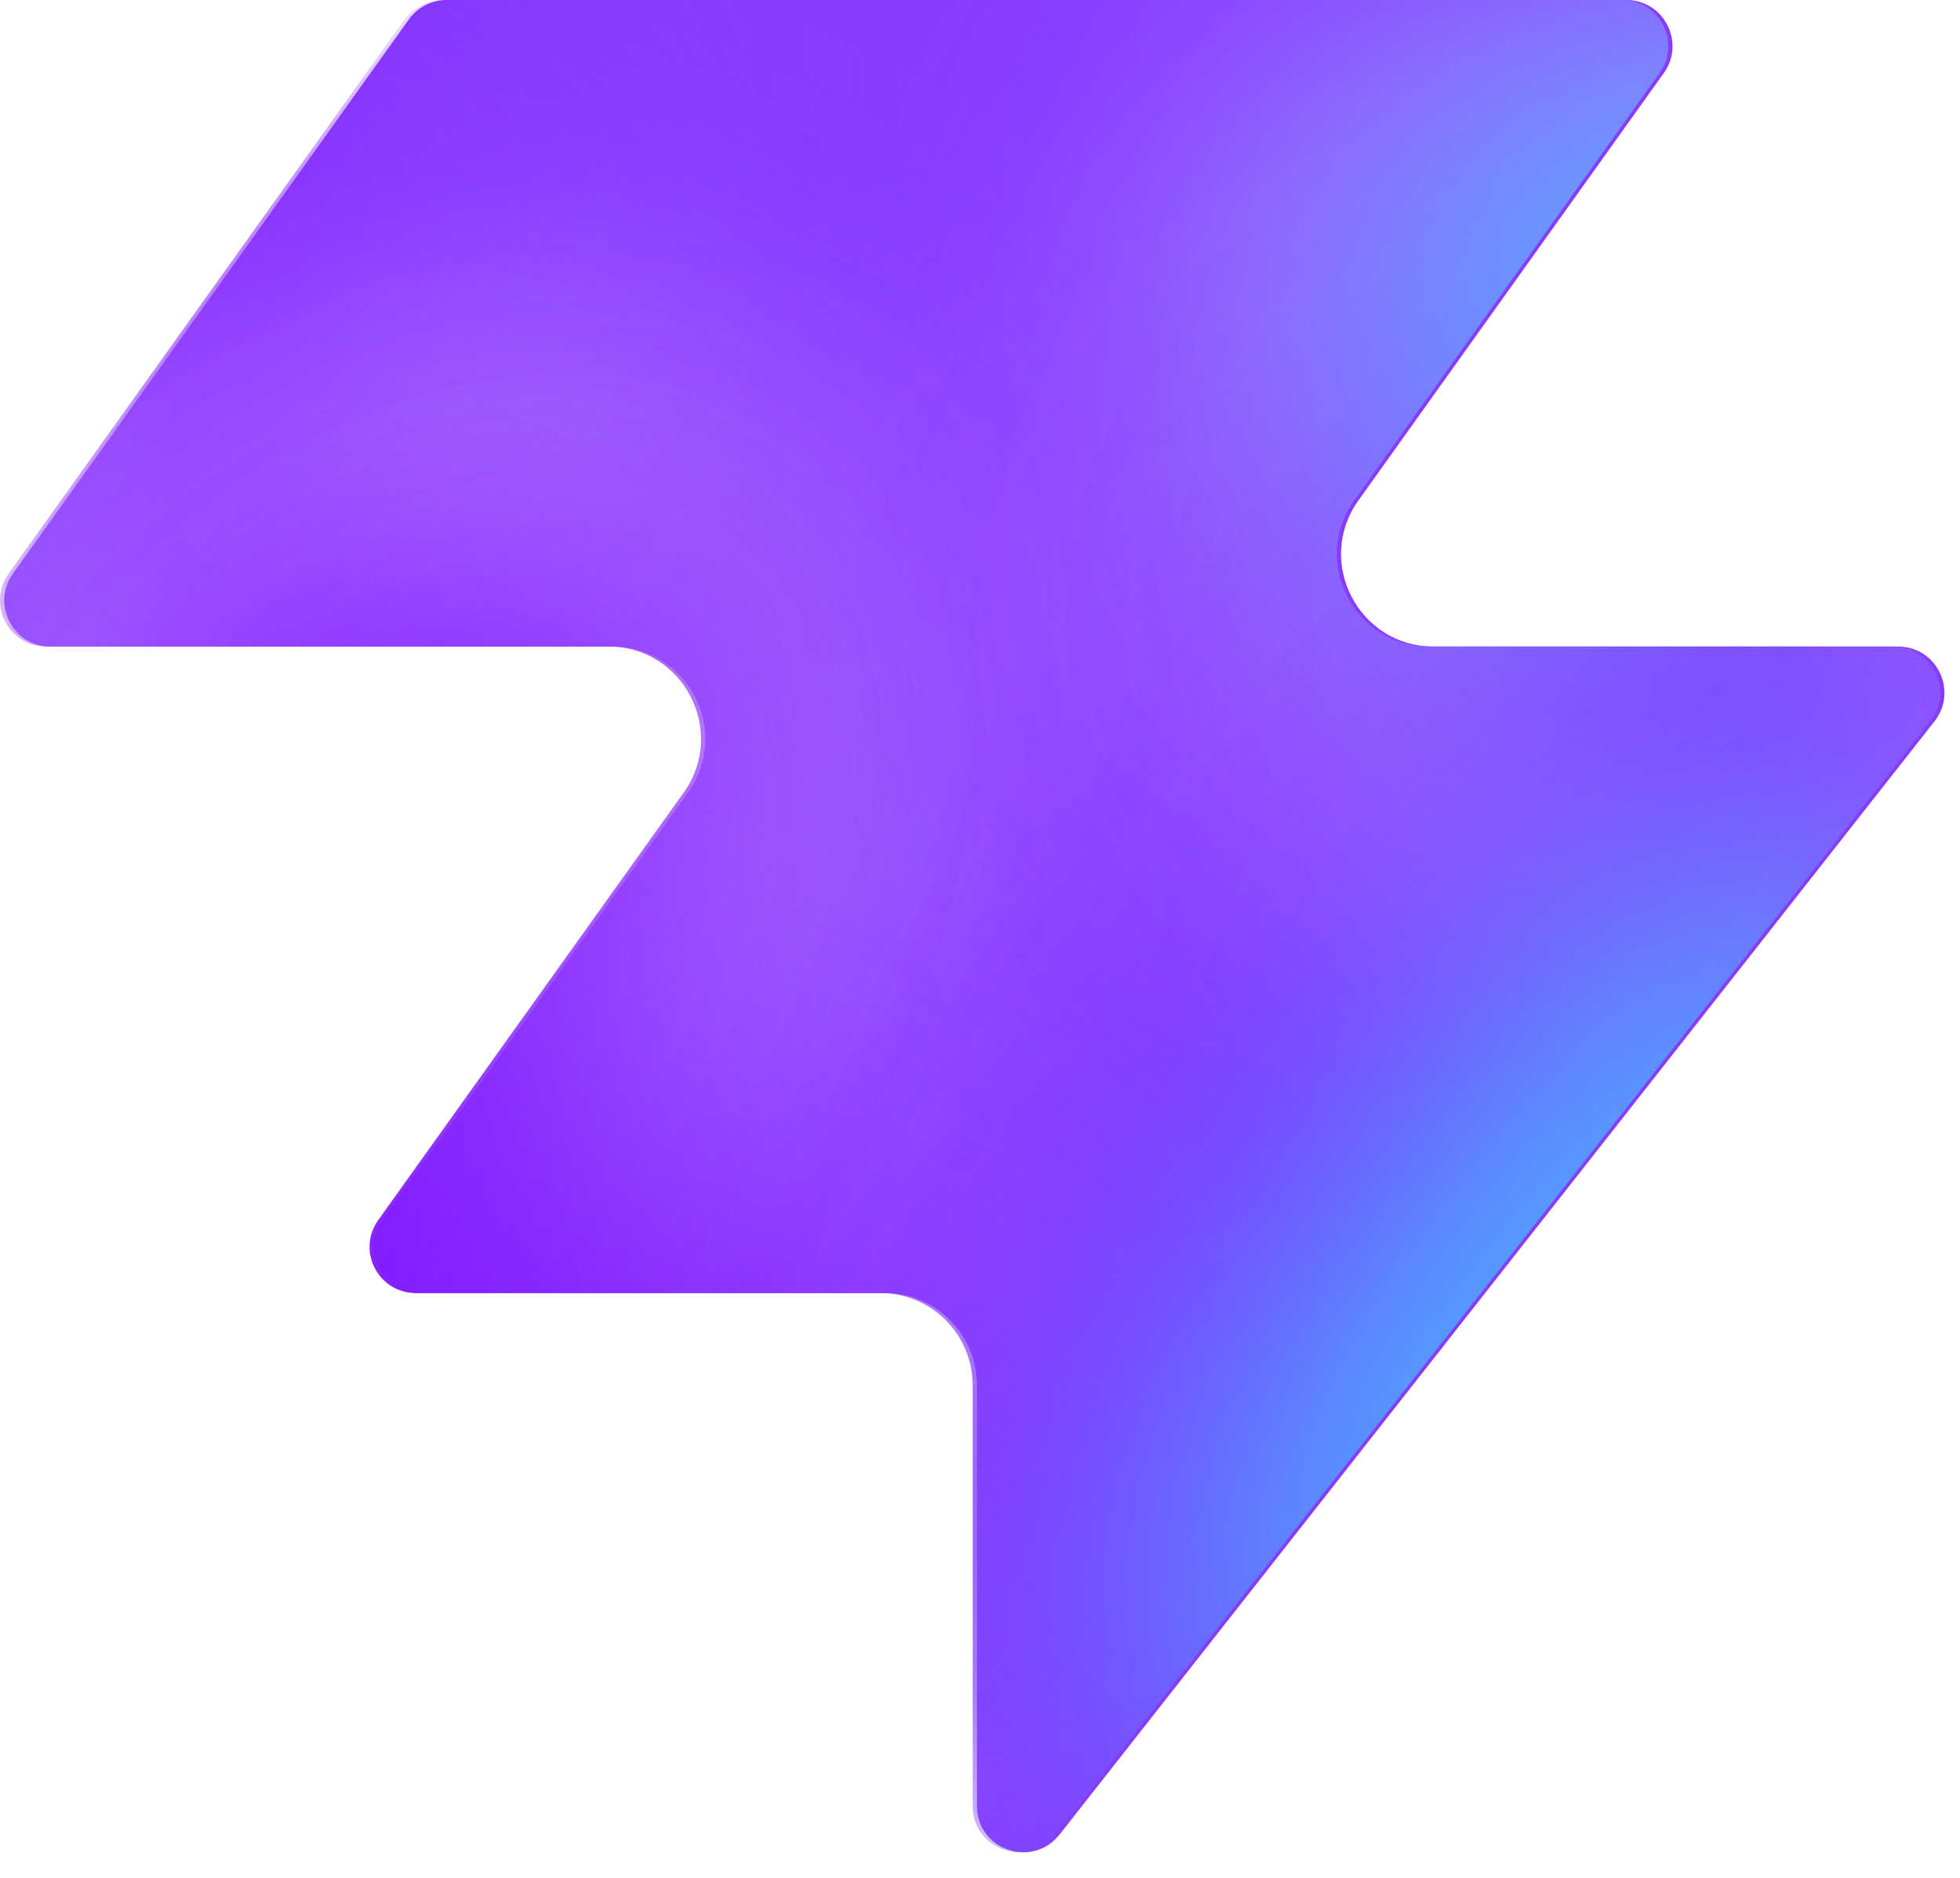
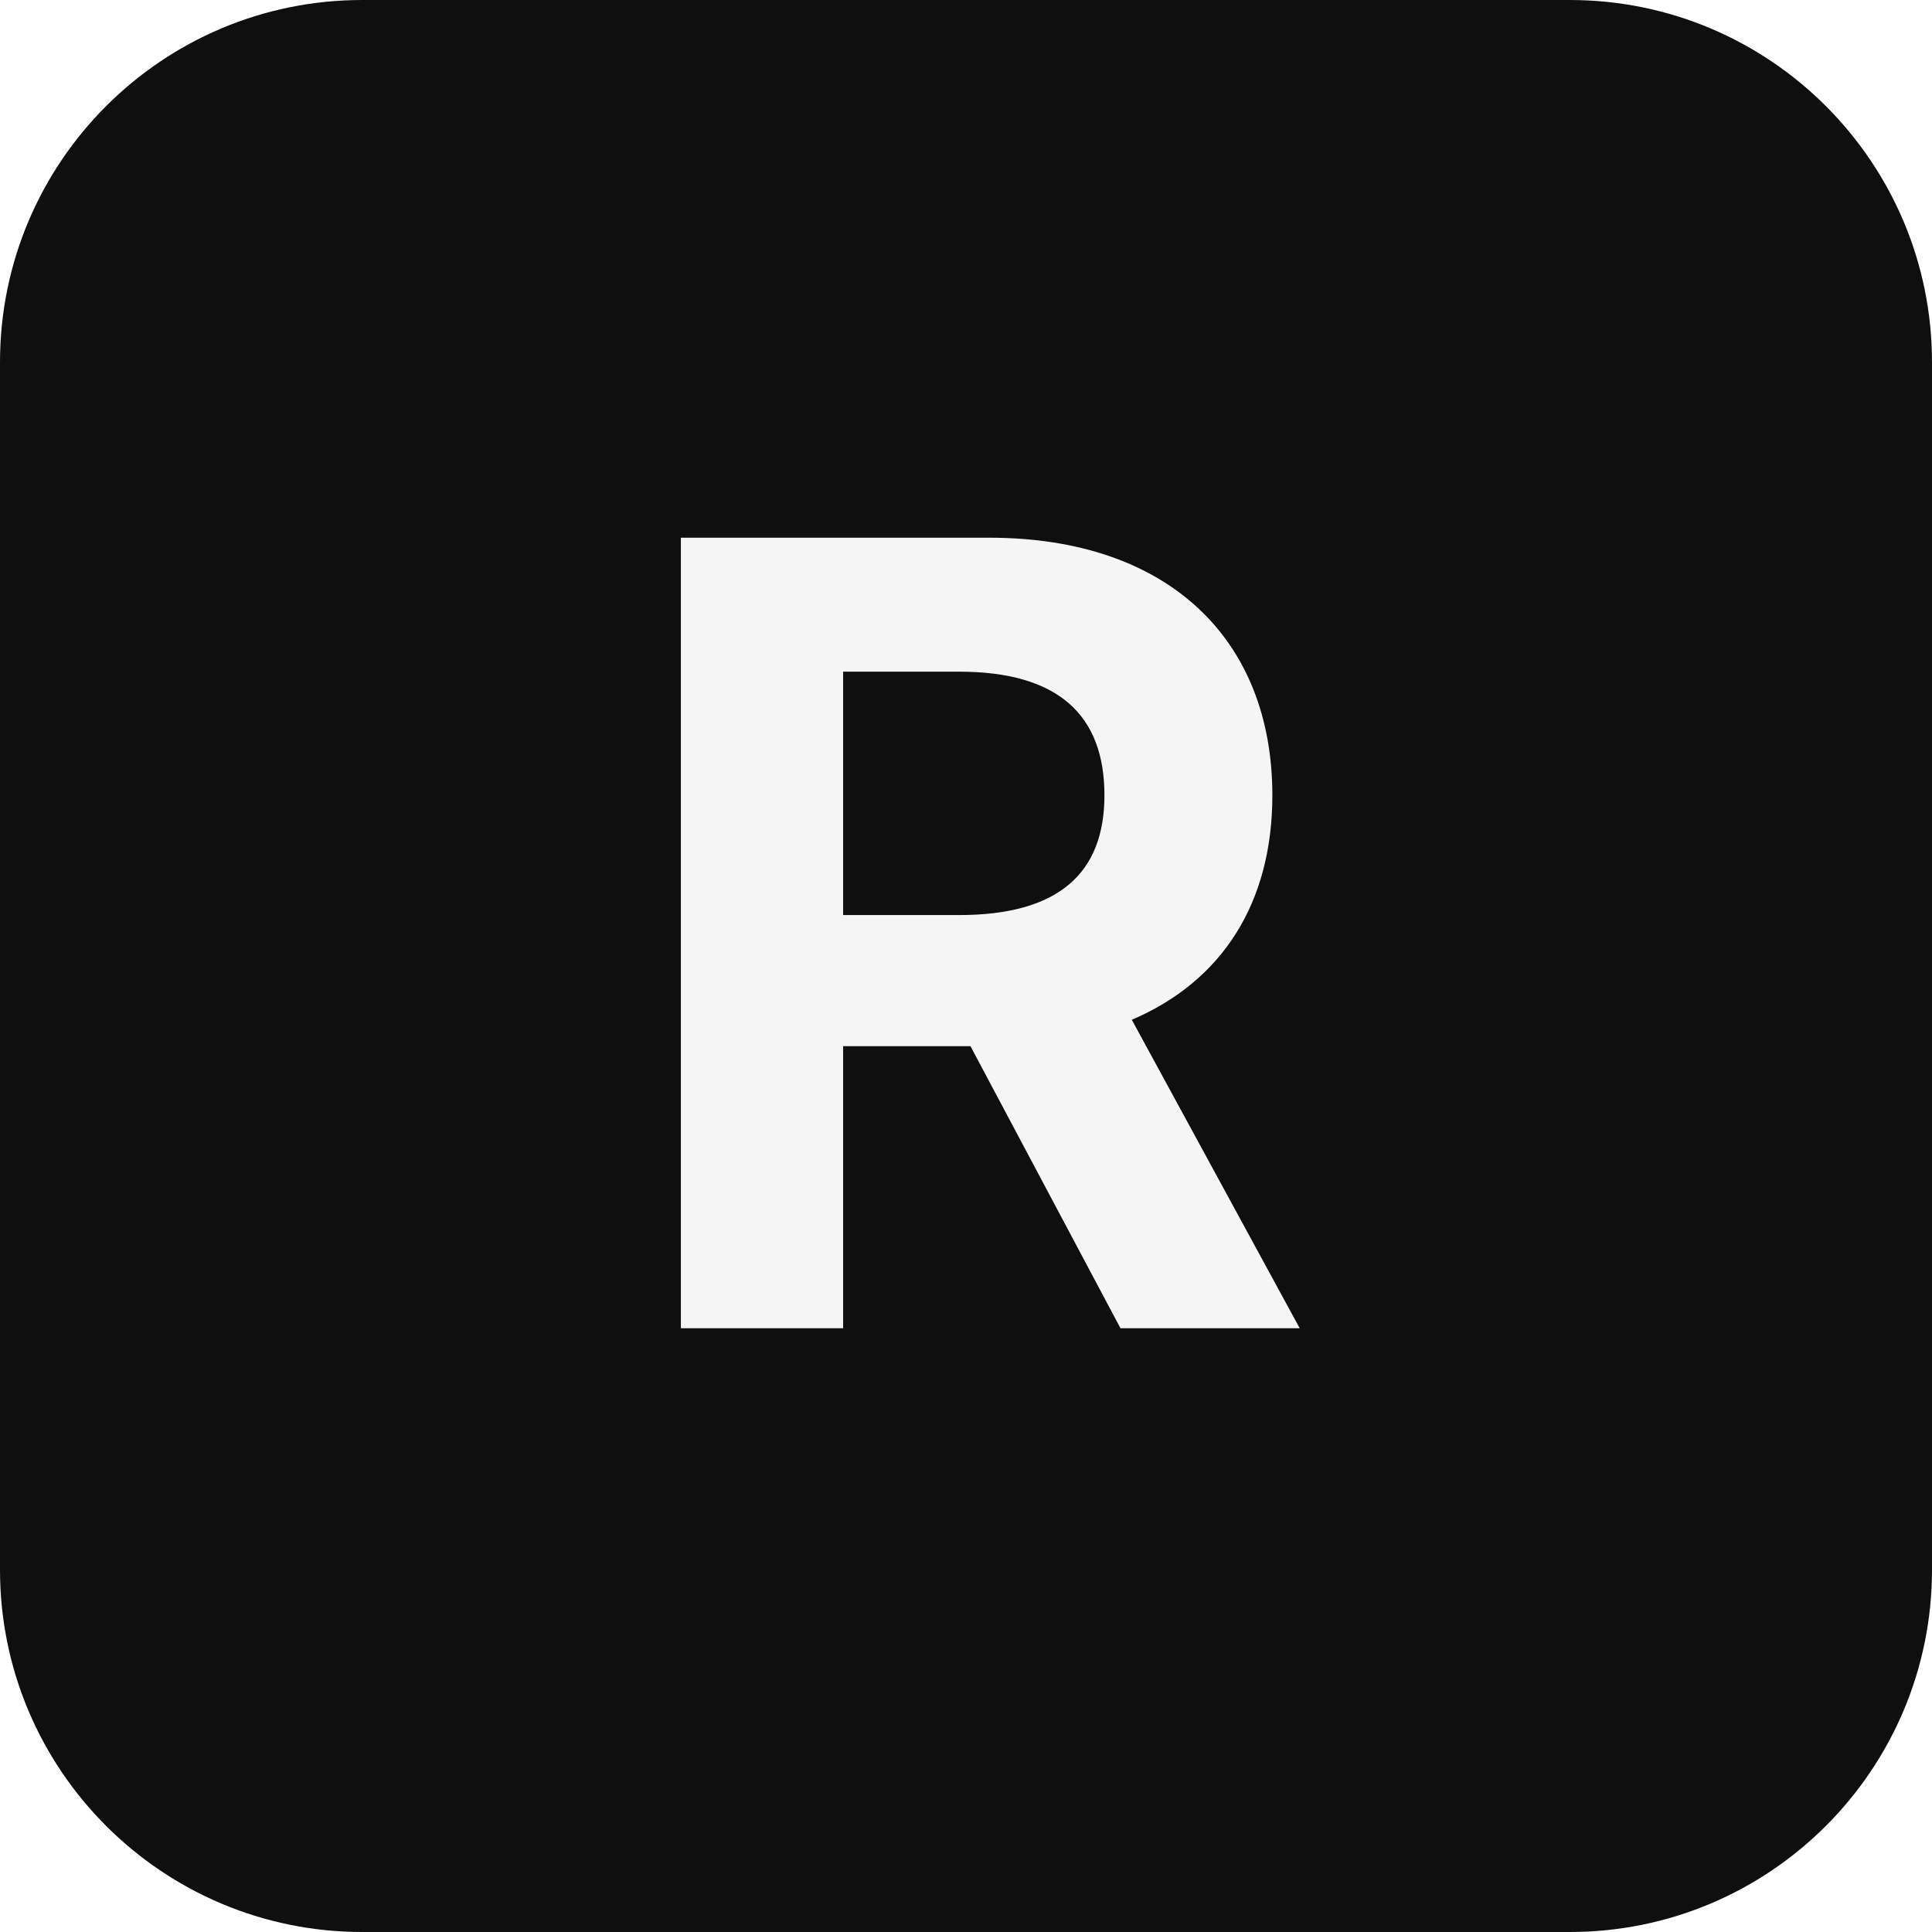
- <svg xmlns="http://www.w3.org/2000/svg" width="48" height="46" fill="none" viewBox="0 0 48 46">
-   <path fill="#863bff" d="M25.946 44.938c-.664.845-2.021.375-2.021-.698V33.937a2.26 2.26 0 0 0-2.262-2.262H10.287c-.92 0-1.456-1.04-.92-1.788l7.48-10.471c1.07-1.497 0-3.578-1.842-3.578H1.237c-.92 0-1.456-1.04-.92-1.788L10.013.474c.214-.297.556-.474.92-.474h28.894c.92 0 1.456 1.04.92 1.788l-7.48 10.471c-1.07 1.498 0 3.579 1.842 3.579h11.377c.943 0 1.473 1.088.89 1.83L25.947 44.94z" style="fill:#863bff;fill:color(display-p3 .525 .23 1);fill-opacity:1" />
-   <mask id="a" width="48" height="46" x="0" y="0" maskUnits="userSpaceOnUse" style="mask-type:alpha">
-     <path fill="#000" d="M25.842 44.938c-.664.844-2.021.375-2.021-.698V33.937a2.26 2.26 0 0 0-2.262-2.262H10.183c-.92 0-1.456-1.04-.92-1.788l7.48-10.471c1.07-1.498 0-3.579-1.842-3.579H1.133c-.92 0-1.456-1.04-.92-1.787L9.91.473c.214-.297.556-.474.92-.474h28.894c.92 0 1.456 1.04.92 1.788l-7.48 10.471c-1.07 1.498 0 3.578 1.842 3.578h11.377c.943 0 1.473 1.088.89 1.832L25.843 44.94z" style="fill:#000;fill-opacity:1" />
-   </mask>
-   <g mask="url(#a)">
-     <g filter="url(#b)">
-       <ellipse cx="5.508" cy="14.704" fill="#ede6ff" rx="5.508" ry="14.704" style="fill:#ede6ff;fill:color(display-p3 .927 .903 1);fill-opacity:1" transform="matrix(.00324 1 1 -.00324 -4.47 31.516)" />
-     </g>
-     <g filter="url(#c)">
-       <ellipse cx="10.399" cy="29.851" fill="#ede6ff" rx="10.399" ry="29.851" style="fill:#ede6ff;fill:color(display-p3 .927 .903 1);fill-opacity:1" transform="matrix(.00324 1 1 -.00324 -39.328 7.883)" />
-     </g>
-     <g filter="url(#d)">
-       <ellipse cx="5.508" cy="30.487" fill="#7e14ff" rx="5.508" ry="30.487" style="fill:#7e14ff;fill:color(display-p3 .492 .077 1);fill-opacity:1" transform="rotate(89.814 -25.913 -14.639)scale(1 -1)" />
-     </g>
-     <g filter="url(#e)">
-       <ellipse cx="5.508" cy="30.599" fill="#7e14ff" rx="5.508" ry="30.599" style="fill:#7e14ff;fill:color(display-p3 .492 .077 1);fill-opacity:1" transform="rotate(89.814 -32.644 -3.334)scale(1 -1)" />
-     </g>
-     <g filter="url(#f)">
-       <ellipse cx="5.508" cy="30.599" fill="#7e14ff" rx="5.508" ry="30.599" style="fill:#7e14ff;fill:color(display-p3 .492 .077 1);fill-opacity:1" transform="matrix(.00324 1 1 -.00324 -34.34 30.47)" />
-     </g>
-     <g filter="url(#g)">
-       <ellipse cx="14.072" cy="22.078" fill="#ede6ff" rx="14.072" ry="22.078" style="fill:#ede6ff;fill:color(display-p3 .927 .903 1);fill-opacity:1" transform="rotate(93.35 24.506 48.493)scale(-1 1)" />
-     </g>
-     <g filter="url(#h)">
-       <ellipse cx="3.47" cy="21.501" fill="#7e14ff" rx="3.47" ry="21.501" style="fill:#7e14ff;fill:color(display-p3 .492 .077 1);fill-opacity:1" transform="rotate(89.009 28.708 47.59)scale(-1 1)" />
-     </g>
-     <g filter="url(#i)">
-       <ellipse cx="3.47" cy="21.501" fill="#7e14ff" rx="3.47" ry="21.501" style="fill:#7e14ff;fill:color(display-p3 .492 .077 1);fill-opacity:1" transform="rotate(89.009 28.708 47.59)scale(-1 1)" />
-     </g>
-     <g filter="url(#j)">
-       <ellipse cx=".387" cy="8.972" fill="#7e14ff" rx="4.407" ry="29.108" style="fill:#7e14ff;fill:color(display-p3 .492 .077 1);fill-opacity:1" transform="rotate(39.51 .387 8.972)" />
-     </g>
-     <g filter="url(#k)">
-       <ellipse cx="47.523" cy="-6.092" fill="#7e14ff" rx="4.407" ry="29.108" style="fill:#7e14ff;fill:color(display-p3 .492 .077 1);fill-opacity:1" transform="rotate(37.892 47.523 -6.092)" />
-     </g>
-     <g filter="url(#l)">
-       <ellipse cx="41.412" cy="6.333" fill="#47bfff" rx="5.971" ry="9.665" style="fill:#47bfff;fill:color(display-p3 .28 .748 1);fill-opacity:1" transform="rotate(37.892 41.412 6.333)" />
-     </g>
-     <g filter="url(#m)">
-       <ellipse cx="-1.879" cy="38.332" fill="#7e14ff" rx="4.407" ry="29.108" style="fill:#7e14ff;fill:color(display-p3 .492 .077 1);fill-opacity:1" transform="rotate(37.892 -1.88 38.332)" />
-     </g>
-     <g filter="url(#n)">
-       <ellipse cx="-1.879" cy="38.332" fill="#7e14ff" rx="4.407" ry="29.108" style="fill:#7e14ff;fill:color(display-p3 .492 .077 1);fill-opacity:1" transform="rotate(37.892 -1.88 38.332)" />
-     </g>
-     <g filter="url(#o)">
-       <ellipse cx="35.651" cy="29.907" fill="#7e14ff" rx="4.407" ry="29.108" style="fill:#7e14ff;fill:color(display-p3 .492 .077 1);fill-opacity:1" transform="rotate(37.892 35.651 29.907)" />
-     </g>
-     <g filter="url(#p)">
-       <ellipse cx="38.418" cy="32.4" fill="#47bfff" rx="5.971" ry="15.297" style="fill:#47bfff;fill:color(display-p3 .28 .748 1);fill-opacity:1" transform="rotate(37.892 38.418 32.4)" />
-     </g>
-   </g>
-   <defs>
-     <filter id="b" width="60.045" height="41.654" x="-19.77" y="16.149" color-interpolation-filters="sRGB" filterUnits="userSpaceOnUse">
-       <feFlood flood-opacity="0" result="BackgroundImageFix" />
-       <feBlend in="SourceGraphic" in2="BackgroundImageFix" result="shape" />
-       <feGaussianBlur result="effect1_foregroundBlur_2002_17158" stdDeviation="7.659" />
-     </filter>
-     <filter id="c" width="90.34" height="51.437" x="-54.613" y="-7.533" color-interpolation-filters="sRGB" filterUnits="userSpaceOnUse">
-       <feFlood flood-opacity="0" result="BackgroundImageFix" />
-       <feBlend in="SourceGraphic" in2="BackgroundImageFix" result="shape" />
-       <feGaussianBlur result="effect1_foregroundBlur_2002_17158" stdDeviation="7.659" />
-     </filter>
-     <filter id="d" width="79.355" height="29.4" x="-49.64" y="2.03" color-interpolation-filters="sRGB" filterUnits="userSpaceOnUse">
-       <feFlood flood-opacity="0" result="BackgroundImageFix" />
-       <feBlend in="SourceGraphic" in2="BackgroundImageFix" result="shape" />
-       <feGaussianBlur result="effect1_foregroundBlur_2002_17158" stdDeviation="4.596" />
-     </filter>
-     <filter id="e" width="79.579" height="29.4" x="-45.045" y="20.029" color-interpolation-filters="sRGB" filterUnits="userSpaceOnUse">
-       <feFlood flood-opacity="0" result="BackgroundImageFix" />
-       <feBlend in="SourceGraphic" in2="BackgroundImageFix" result="shape" />
-       <feGaussianBlur result="effect1_foregroundBlur_2002_17158" stdDeviation="4.596" />
-     </filter>
-     <filter id="f" width="79.579" height="29.4" x="-43.513" y="21.178" color-interpolation-filters="sRGB" filterUnits="userSpaceOnUse">
-       <feFlood flood-opacity="0" result="BackgroundImageFix" />
-       <feBlend in="SourceGraphic" in2="BackgroundImageFix" result="shape" />
-       <feGaussianBlur result="effect1_foregroundBlur_2002_17158" stdDeviation="4.596" />
-     </filter>
-     <filter id="g" width="74.749" height="58.852" x="15.756" y="-17.901" color-interpolation-filters="sRGB" filterUnits="userSpaceOnUse">
-       <feFlood flood-opacity="0" result="BackgroundImageFix" />
-       <feBlend in="SourceGraphic" in2="BackgroundImageFix" result="shape" />
-       <feGaussianBlur result="effect1_foregroundBlur_2002_17158" stdDeviation="7.659" />
-     </filter>
-     <filter id="h" width="61.377" height="25.362" x="23.548" y="2.284" color-interpolation-filters="sRGB" filterUnits="userSpaceOnUse">
-       <feFlood flood-opacity="0" result="BackgroundImageFix" />
-       <feBlend in="SourceGraphic" in2="BackgroundImageFix" result="shape" />
-       <feGaussianBlur result="effect1_foregroundBlur_2002_17158" stdDeviation="4.596" />
-     </filter>
-     <filter id="i" width="61.377" height="25.362" x="23.548" y="2.284" color-interpolation-filters="sRGB" filterUnits="userSpaceOnUse">
-       <feFlood flood-opacity="0" result="BackgroundImageFix" />
-       <feBlend in="SourceGraphic" in2="BackgroundImageFix" result="shape" />
-       <feGaussianBlur result="effect1_foregroundBlur_2002_17158" stdDeviation="4.596" />
-     </filter>
-     <filter id="j" width="56.045" height="63.649" x="-27.636" y="-22.853" color-interpolation-filters="sRGB" filterUnits="userSpaceOnUse">
-       <feFlood flood-opacity="0" result="BackgroundImageFix" />
-       <feBlend in="SourceGraphic" in2="BackgroundImageFix" result="shape" />
-       <feGaussianBlur result="effect1_foregroundBlur_2002_17158" stdDeviation="4.596" />
-     </filter>
-     <filter id="k" width="54.814" height="64.646" x="20.116" y="-38.415" color-interpolation-filters="sRGB" filterUnits="userSpaceOnUse">
-       <feFlood flood-opacity="0" result="BackgroundImageFix" />
-       <feBlend in="SourceGraphic" in2="BackgroundImageFix" result="shape" />
-       <feGaussianBlur result="effect1_foregroundBlur_2002_17158" stdDeviation="4.596" />
-     </filter>
-     <filter id="l" width="33.541" height="35.313" x="24.641" y="-11.323" color-interpolation-filters="sRGB" filterUnits="userSpaceOnUse">
-       <feFlood flood-opacity="0" result="BackgroundImageFix" />
-       <feBlend in="SourceGraphic" in2="BackgroundImageFix" result="shape" />
-       <feGaussianBlur result="effect1_foregroundBlur_2002_17158" stdDeviation="4.596" />
-     </filter>
-     <filter id="m" width="54.814" height="64.646" x="-29.286" y="6.009" color-interpolation-filters="sRGB" filterUnits="userSpaceOnUse">
-       <feFlood flood-opacity="0" result="BackgroundImageFix" />
-       <feBlend in="SourceGraphic" in2="BackgroundImageFix" result="shape" />
-       <feGaussianBlur result="effect1_foregroundBlur_2002_17158" stdDeviation="4.596" />
-     </filter>
-     <filter id="n" width="54.814" height="64.646" x="-29.286" y="6.009" color-interpolation-filters="sRGB" filterUnits="userSpaceOnUse">
-       <feFlood flood-opacity="0" result="BackgroundImageFix" />
-       <feBlend in="SourceGraphic" in2="BackgroundImageFix" result="shape" />
-       <feGaussianBlur result="effect1_foregroundBlur_2002_17158" stdDeviation="4.596" />
-     </filter>
-     <filter id="o" width="54.814" height="64.646" x="8.244" y="-2.416" color-interpolation-filters="sRGB" filterUnits="userSpaceOnUse">
-       <feFlood flood-opacity="0" result="BackgroundImageFix" />
-       <feBlend in="SourceGraphic" in2="BackgroundImageFix" result="shape" />
-       <feGaussianBlur result="effect1_foregroundBlur_2002_17158" stdDeviation="4.596" />
-     </filter>
-     <filter id="p" width="39.409" height="43.623" x="18.713" y="10.588" color-interpolation-filters="sRGB" filterUnits="userSpaceOnUse">
-       <feFlood flood-opacity="0" result="BackgroundImageFix" />
-       <feBlend in="SourceGraphic" in2="BackgroundImageFix" result="shape" />
-       <feGaussianBlur result="effect1_foregroundBlur_2002_17158" stdDeviation="4.596" />
-     </filter>
-   </defs>
+ <svg xmlns="http://www.w3.org/2000/svg" viewBox="0 0 32 32" fill="none">
+   <rect width="32" height="32" rx="6" fill="#0f0f0f" />
+   <text x="16" y="22" font-family="Inter, system-ui, sans-serif" font-size="18" font-weight="700" fill="#f5f5f5" text-anchor="middle">R</text>
</svg>
